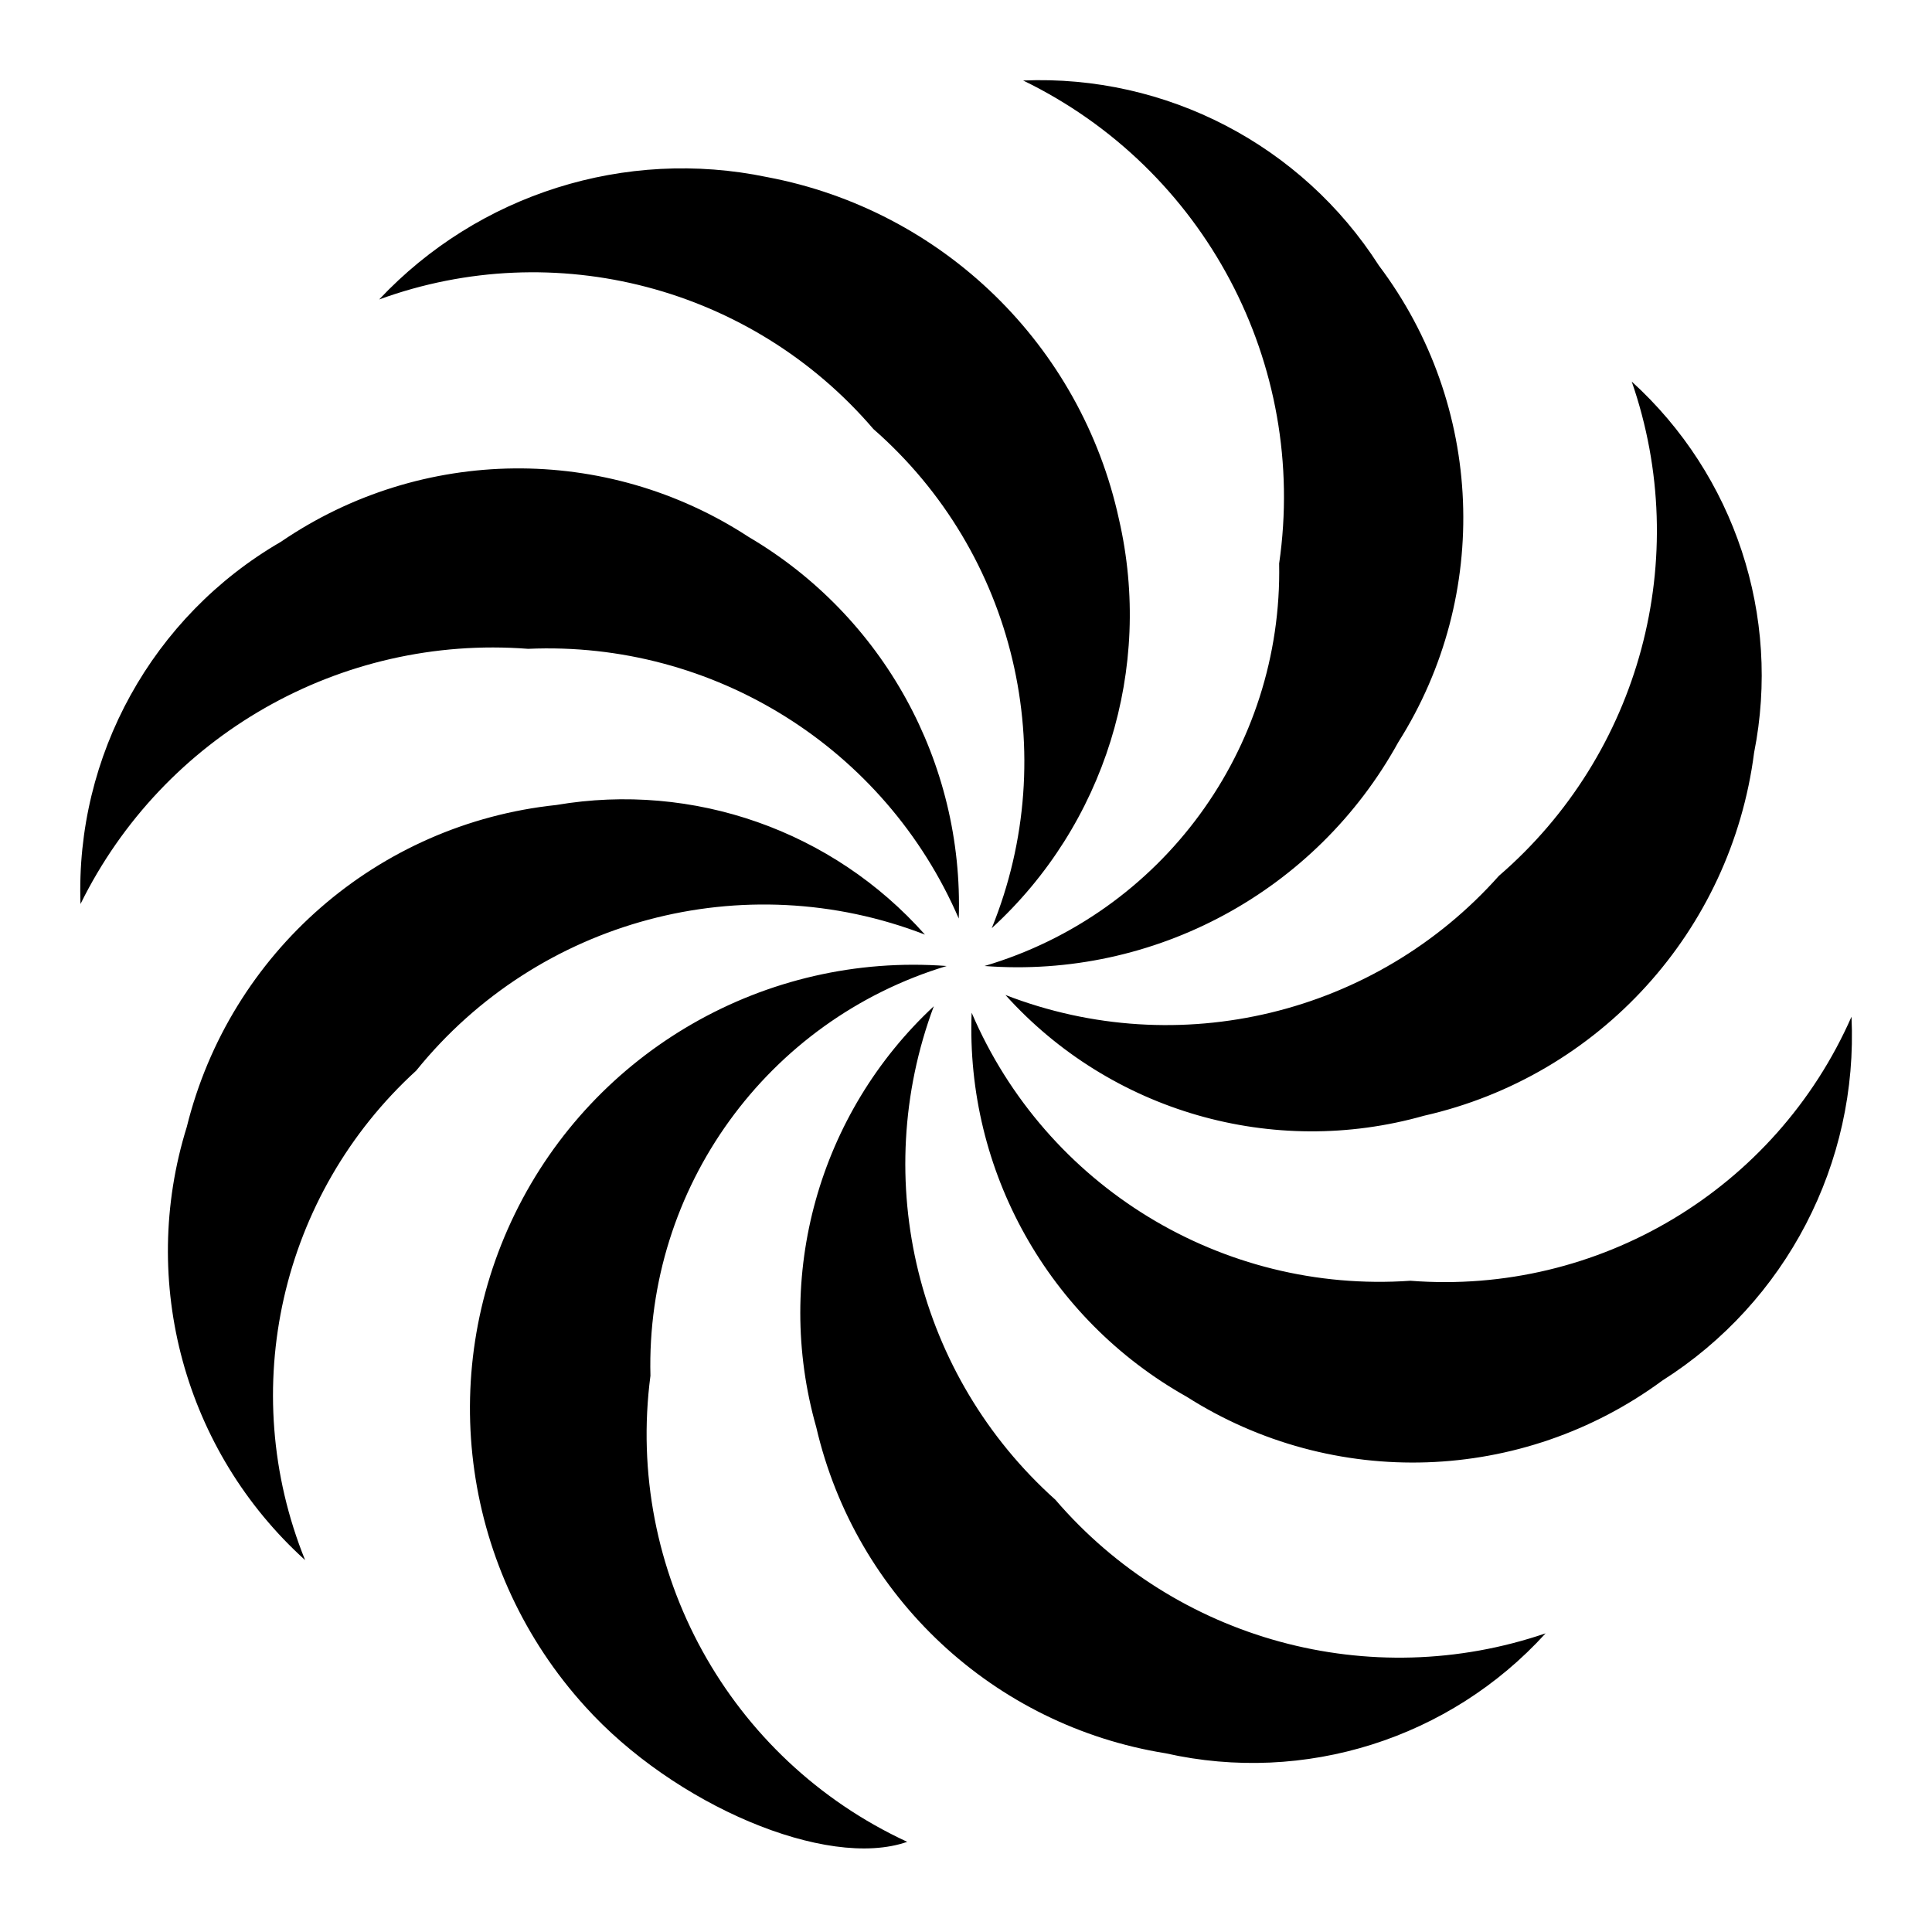
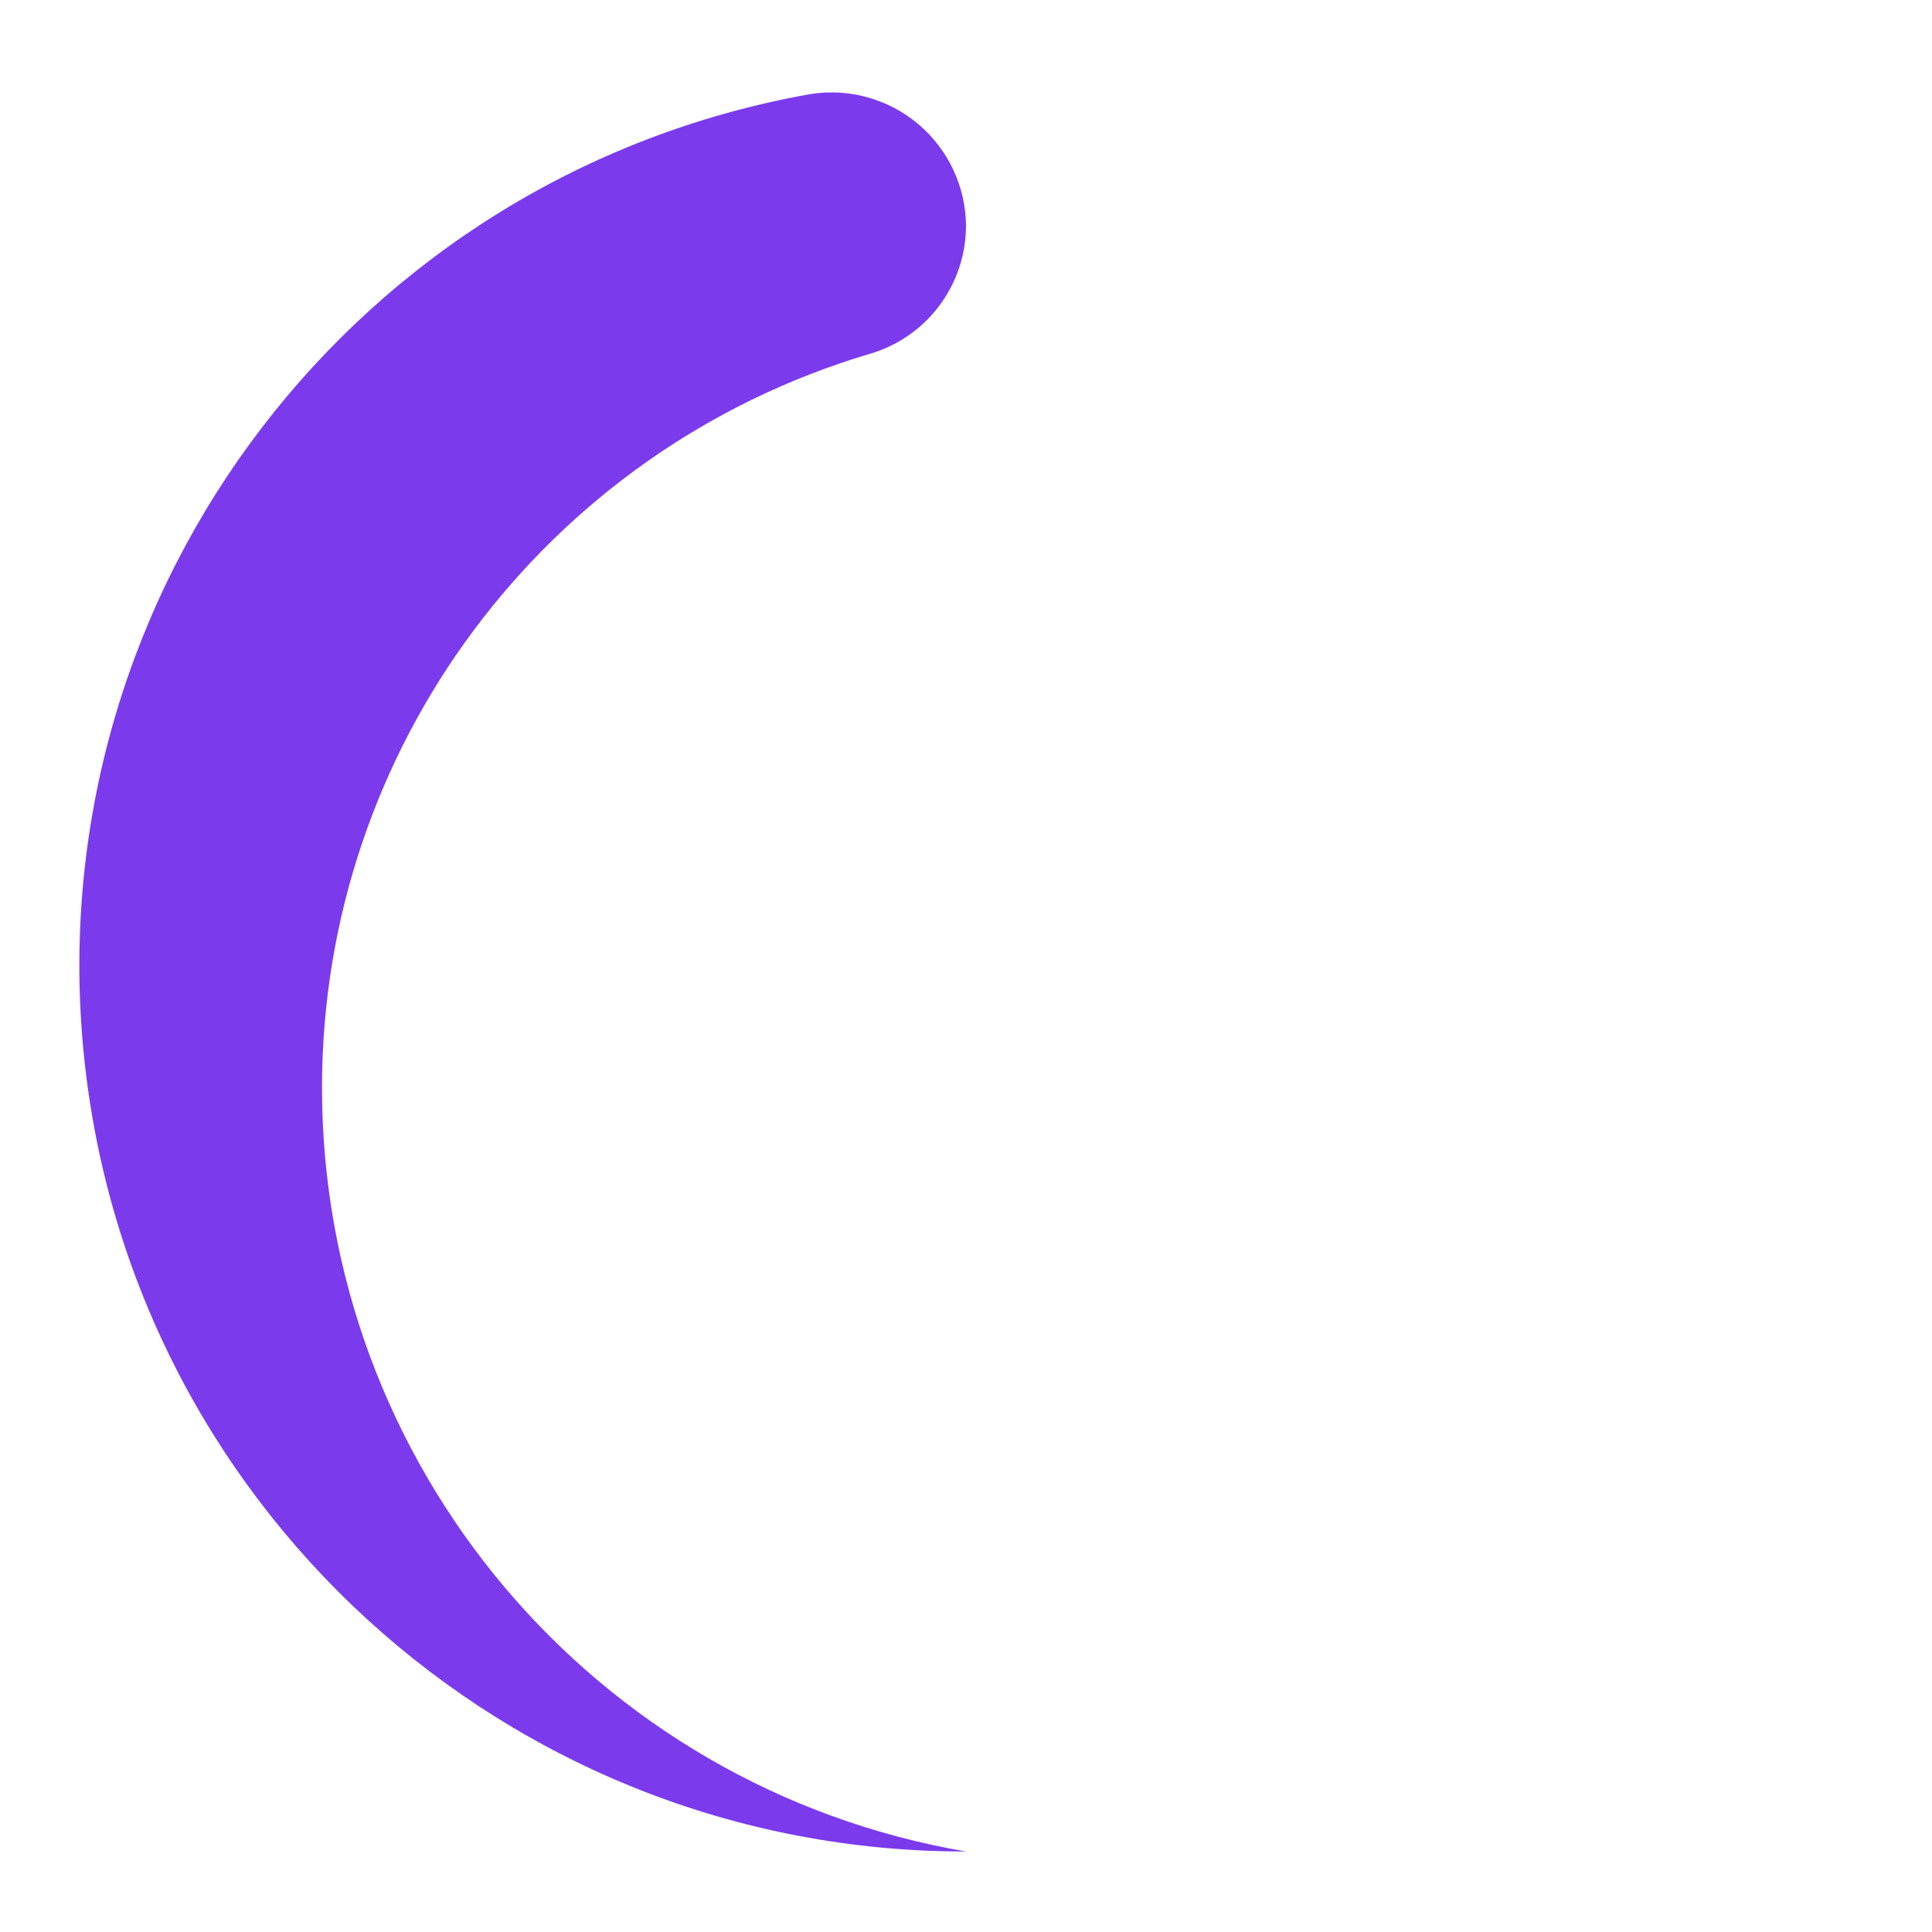
<svg xmlns="http://www.w3.org/2000/svg" width="24" height="24" viewBox="0 0 24 24">
-   <style>.spinner_SoJz{transform-origin:center;animation:spinner_YGAN 1.5s linear infinite}@keyframes spinner_YGAN{100%{transform:rotate(360deg)}}</style>
-   <path class="spinner_SoJz" d="M20.27,4.74a4.93,4.93,0,0,1,1.52,4.61,5.32,5.32,0,0,1-4.1,4.51,5.12,5.12,0,0,1-5.2-1.5,5.53,5.53,0,0,0,6.13-1.48A5.66,5.66,0,0,0,20.27,4.74ZM12.32,11.53a5.49,5.49,0,0,0-1.47-6.2A5.57,5.57,0,0,0,4.71,3.72,5.17,5.17,0,0,1,9.53,2.2,5.52,5.52,0,0,1,13.9,6.45,5.28,5.28,0,0,1,12.32,11.53ZM19.2,20.29a4.92,4.92,0,0,1-4.72,1.49,5.32,5.32,0,0,1-4.34-4.05A5.2,5.2,0,0,1,11.6,12.5a5.6,5.6,0,0,0,1.51,6.13A5.63,5.63,0,0,0,19.2,20.29ZM3.79,19.38A5.18,5.18,0,0,1,2.32,14a5.3,5.3,0,0,1,4.59-4,5,5,0,0,1,4.58,1.61,5.55,5.55,0,0,0-6.32,1.69A5.46,5.46,0,0,0,3.79,19.38ZM12.23,12a5.11,5.11,0,0,0,3.66-5,5.75,5.75,0,0,0-3.18-6,5,5,0,0,1,4.42,2.3,5.21,5.21,0,0,1,.24,5.92A5.4,5.4,0,0,1,12.23,12ZM11.76,12a5.18,5.18,0,0,0-3.68,5.09,5.58,5.58,0,0,0,3.19,5.79c-1,.35-2.9-.46-4-1.68A5.51,5.51,0,0,1,11.76,12ZM23,12.63a5.07,5.07,0,0,1-2.35,4.52,5.23,5.23,0,0,1-5.91.2,5.24,5.24,0,0,1-2.67-4.77,5.51,5.51,0,0,0,5.45,3.33A5.52,5.52,0,0,0,23,12.63ZM1,11.23a5,5,0,0,1,2.49-4.5,5.23,5.23,0,0,1,5.81-.06,5.3,5.3,0,0,1,2.61,4.74A5.56,5.56,0,0,0,6.56,8.06,5.71,5.71,0,0,0,1,11.23Z" />
+   <style>.spinner_0XTQ{transform-origin:center;animation:spinner_y6GP .75s linear infinite}@keyframes spinner_y6GP{100%{transform:rotate(360deg)}}</style>
+   <path fill="rgb(124 58 237)" class="spinner_0XTQ" d="M12,23a9.63,9.63,0,0,1-8-9.5,9.51,9.51,0,0,1,6.79-9.1A1.66,1.66,0,0,0,12,2.81h0a1.67,1.67,0,0,0-1.94-1.64A11,11,0,0,0,12,23Z" />
</svg>
